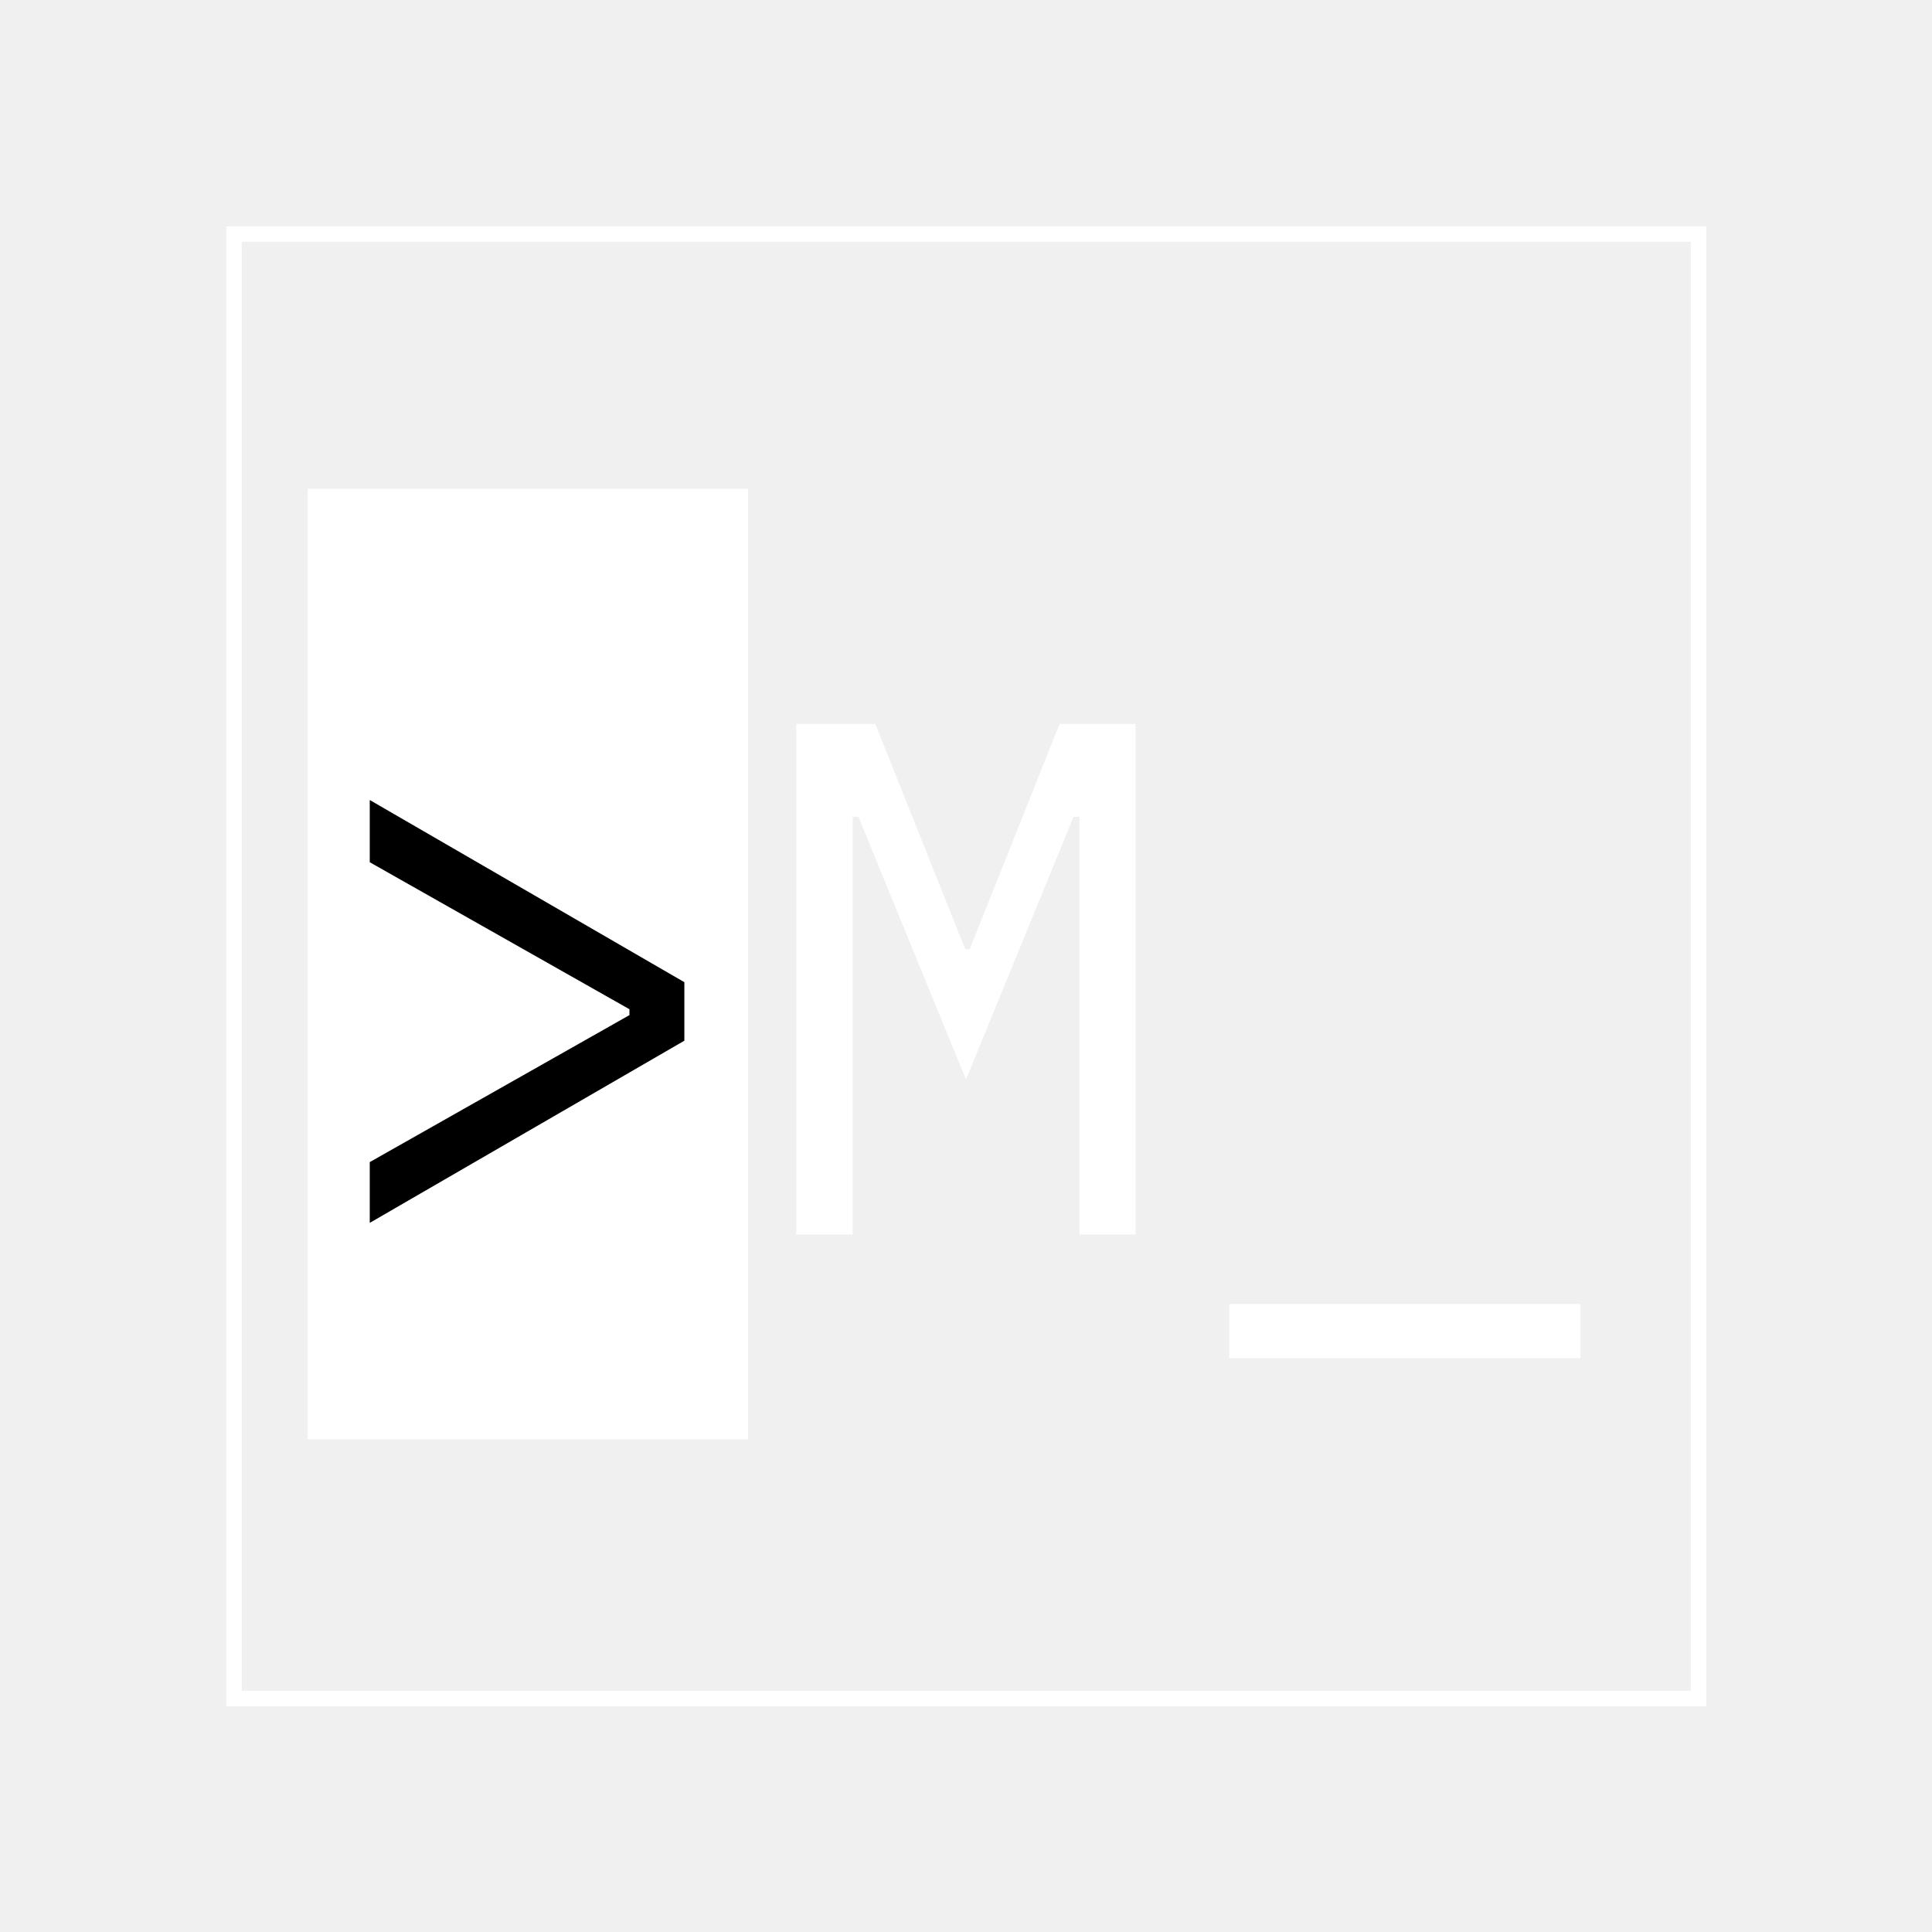
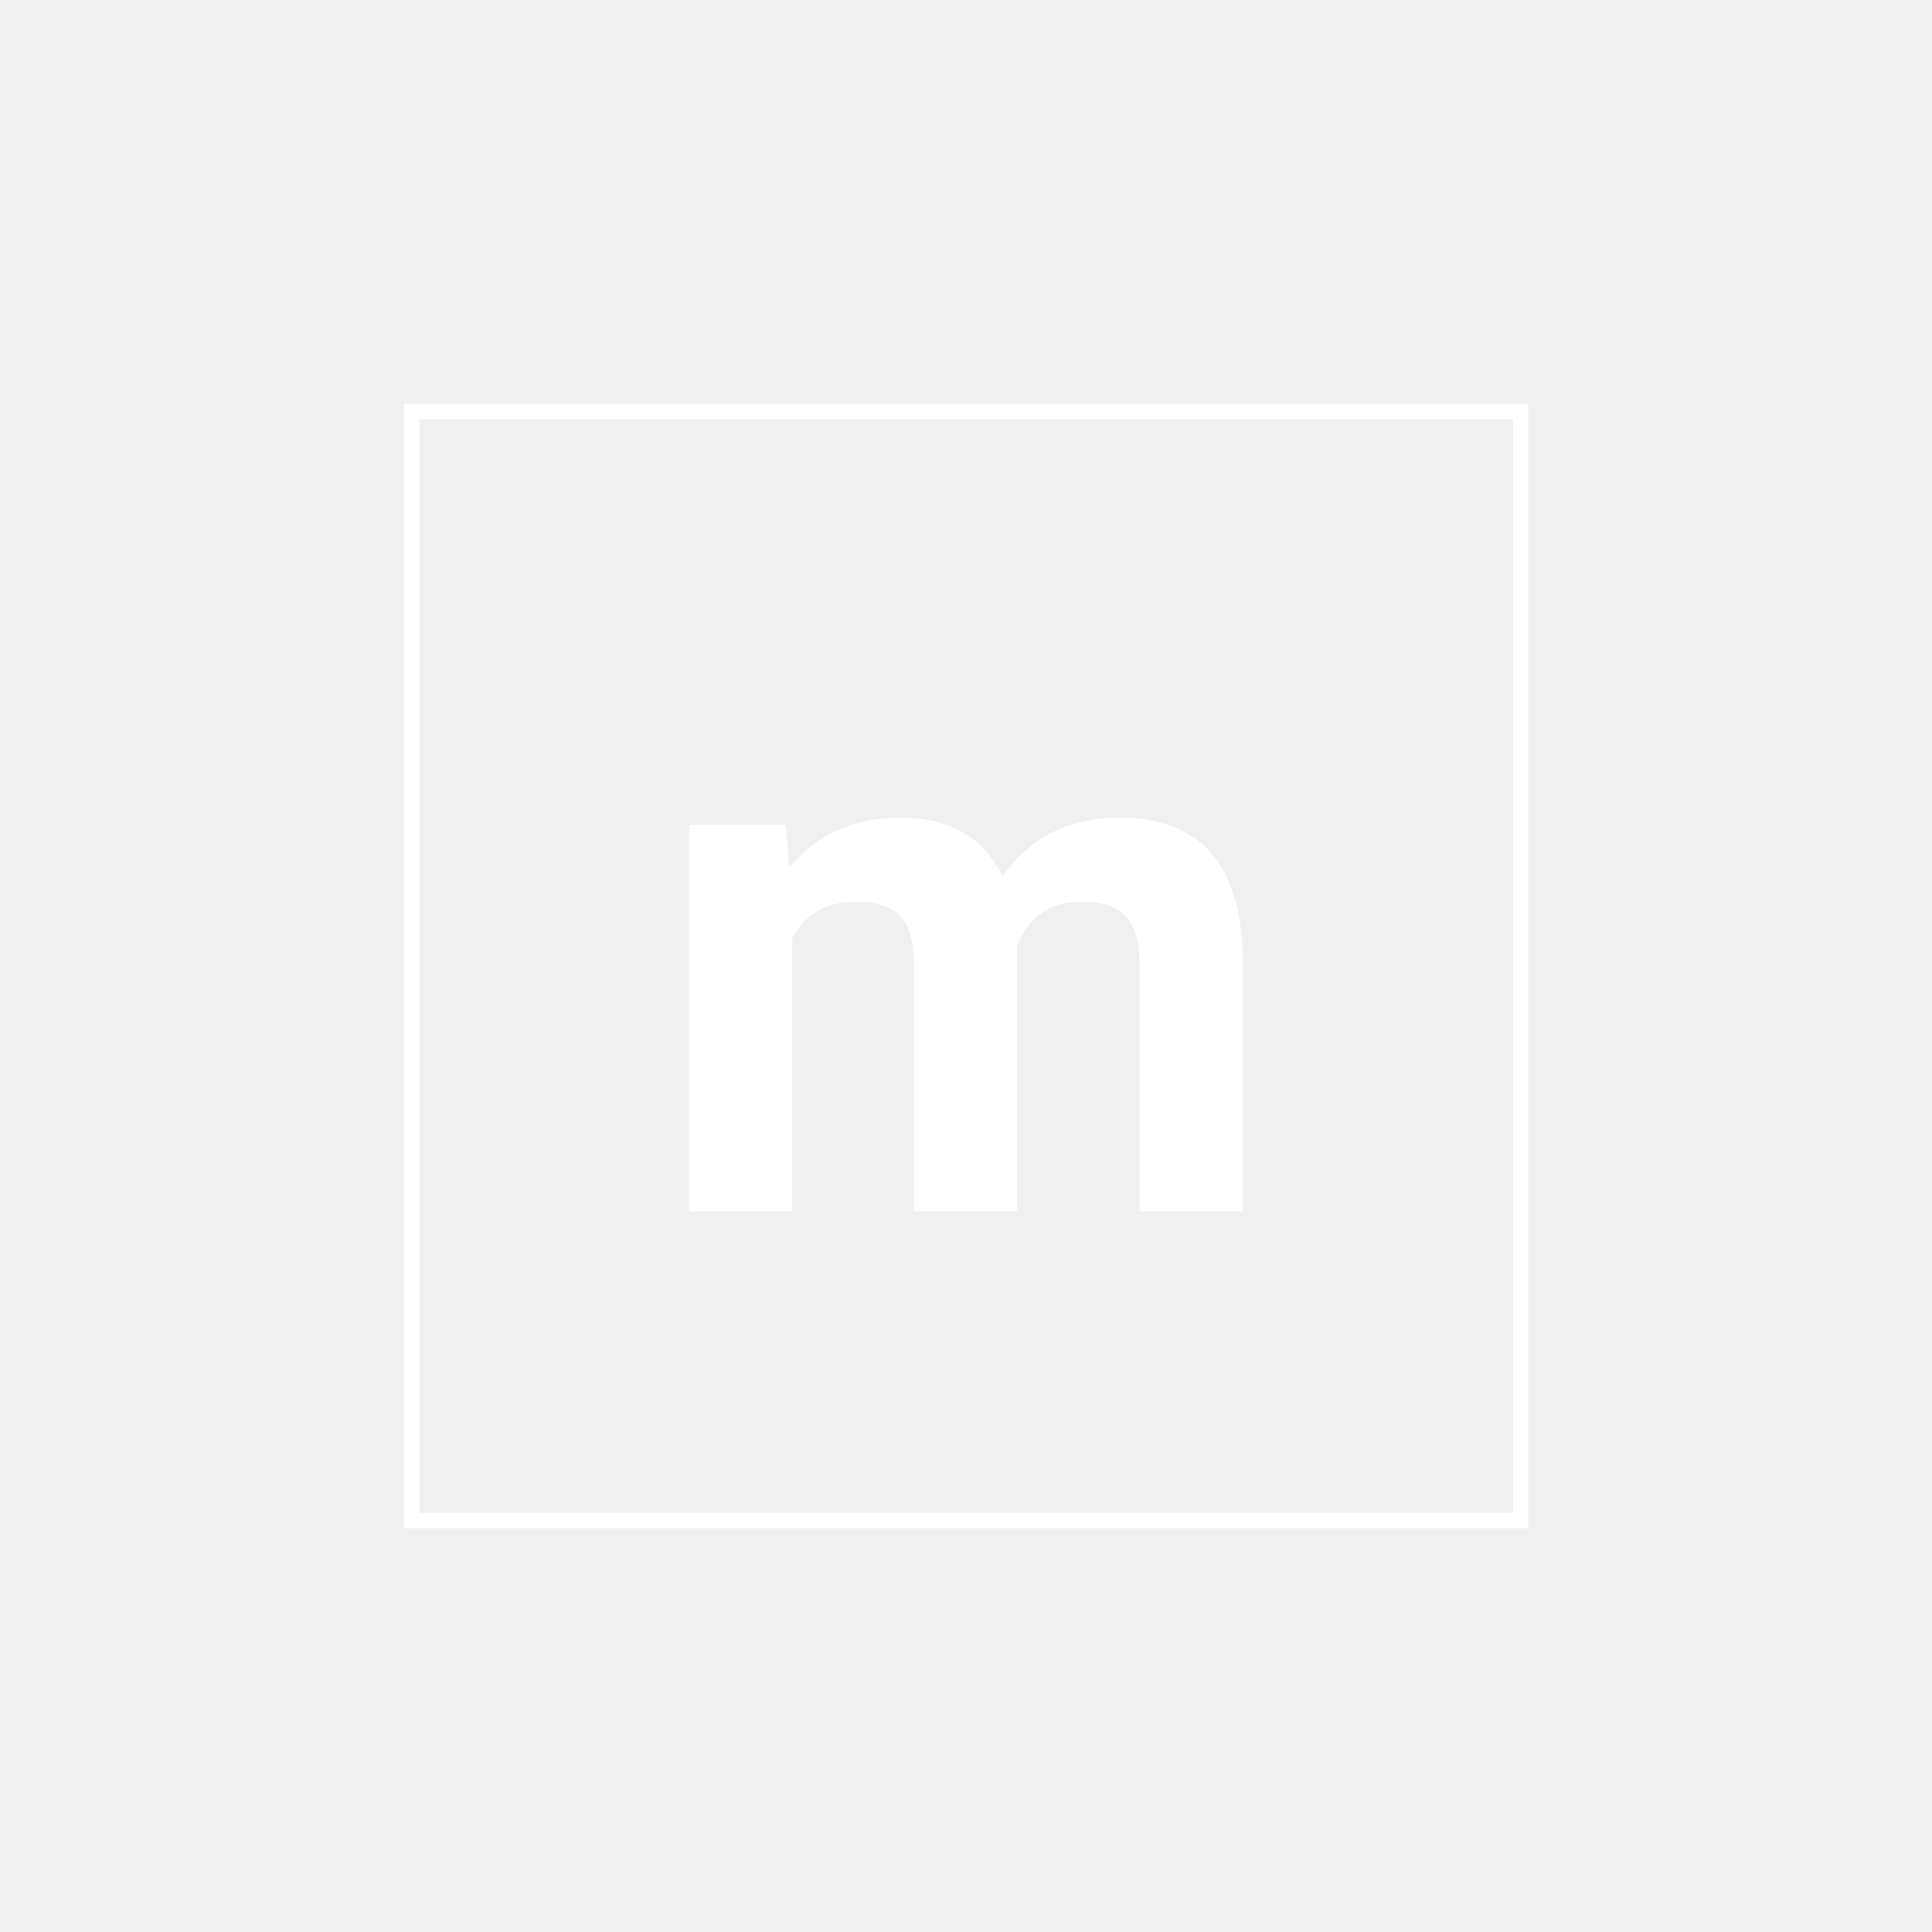
<svg xmlns="http://www.w3.org/2000/svg" width="500" zoomAndPan="magnify" viewBox="0 0 375 375" height="500" preserveAspectRatio="xMidYMid meet" version="1.0">
  <defs>
    <g />
-     <clipPath id="edcd95910e">
-       <path d="M 43.934 43.934 L 331.184 43.934 L 331.184 331.184 L 43.934 331.184 Z M 43.934 43.934 " clip-rule="nonzero" />
+     <clipPath id="a30fc20015">
+       <path d="M 78.402 78.395 L 296.652 78.395 L 296.652 296.641 L 78.402 296.641 Z M 78.402 78.395 " clip-rule="nonzero" />
    </clipPath>
  </defs>
-   <g clip-path="url(#edcd95910e)">
-     <path stroke-linecap="butt" transform="matrix(0.750337, 0, 0, 0.750337, 43.93382, 43.93383)" fill="none" stroke-linejoin="miter" d="M -0 -0 L 382.828 -0 L 382.828 382.828 L -0 382.828 L -0 -0 " stroke="#ffffff" stroke-width="8" stroke-opacity="1" stroke-miterlimit="4" />
-   </g>
-   <path fill="#ffffff" d="M 59.707 94.875 L 145.207 94.875 L 145.207 279.375 L 59.707 279.375 L 59.707 94.875 " fill-opacity="1" fill-rule="nonzero" />
-   <g fill="#000000" fill-opacity="1">
-     <g transform="translate(59.70703, 239.625)">
-       <g>
-         <path d="M 12.062 -14.062 L 62.469 -42.594 L 62.469 -43.734 L 12.062 -72.266 L 12.062 -84.344 L 73.125 -48.984 L 73.125 -37.625 L 12.062 -2.266 Z M 12.062 -14.062 " />
-       </g>
-     </g>
+   <g clip-path="url(#a30fc20015)">
+     <path stroke-linecap="butt" transform="matrix(0.750201, 0, 0, 0.750121, 78.4005, 78.39503)" fill="none" stroke-linejoin="miter" d="M 0.002 -0.001 L 290.924 -0.001 L 290.924 290.947 L 0.002 290.947 L 0.002 -0.001 " stroke="#ffffff" stroke-width="8" stroke-opacity="1" stroke-miterlimit="4" />
  </g>
  <g fill="#ffffff" fill-opacity="1">
-     <g transform="translate(144.9023, 239.625)">
+     <g transform="translate(126.041, 235.125)">
      <g>
-         <path d="M 64.609 -49.688 L 64.609 -81.078 L 63.469 -81.078 L 42.594 -30.094 L 21.719 -81.078 L 20.594 -81.078 L 20.594 0 L 9.656 0 L 9.656 -99.109 L 24.984 -99.109 L 42.453 -55.375 L 43.312 -55.375 L 60.766 -99.109 L 75.531 -99.109 L 75.531 0 L 64.609 0 Z M 64.609 -49.688 " />
-       </g>
-     </g>
-   </g>
-   <g fill="#ffffff" fill-opacity="1">
-     <g transform="translate(230.086, 239.625)">
-       <g>
-         <path d="M 8.516 24 L 8.516 13.484 L 76.672 13.484 L 76.672 24 Z M 8.516 24 " />
+         <path d="M 26.484 -75.016 L 27.109 -66.625 C 32.422 -73.145 39.609 -76.406 48.672 -76.406 C 58.328 -76.406 64.957 -72.586 68.562 -64.953 C 73.832 -72.586 81.344 -76.406 91.094 -76.406 C 99.227 -76.406 105.281 -74.035 109.25 -69.297 C 113.227 -64.555 115.219 -57.426 115.219 -47.906 L 115.219 0 L 95.125 0 L 95.125 -47.844 C 95.125 -52.094 94.289 -55.195 92.625 -57.156 C 90.957 -59.125 88.02 -60.109 83.812 -60.109 C 77.812 -60.109 73.656 -57.242 71.344 -51.516 L 71.406 0 L 51.375 0 L 51.375 -47.766 C 51.375 -52.109 50.516 -55.25 48.797 -57.188 C 47.086 -59.133 44.18 -60.109 40.078 -60.109 C 34.391 -60.109 30.273 -57.75 27.734 -53.031 L 27.734 0 L 7.703 0 L 7.703 -75.016 Z M 26.484 -75.016 " />
      </g>
    </g>
  </g>
</svg>
